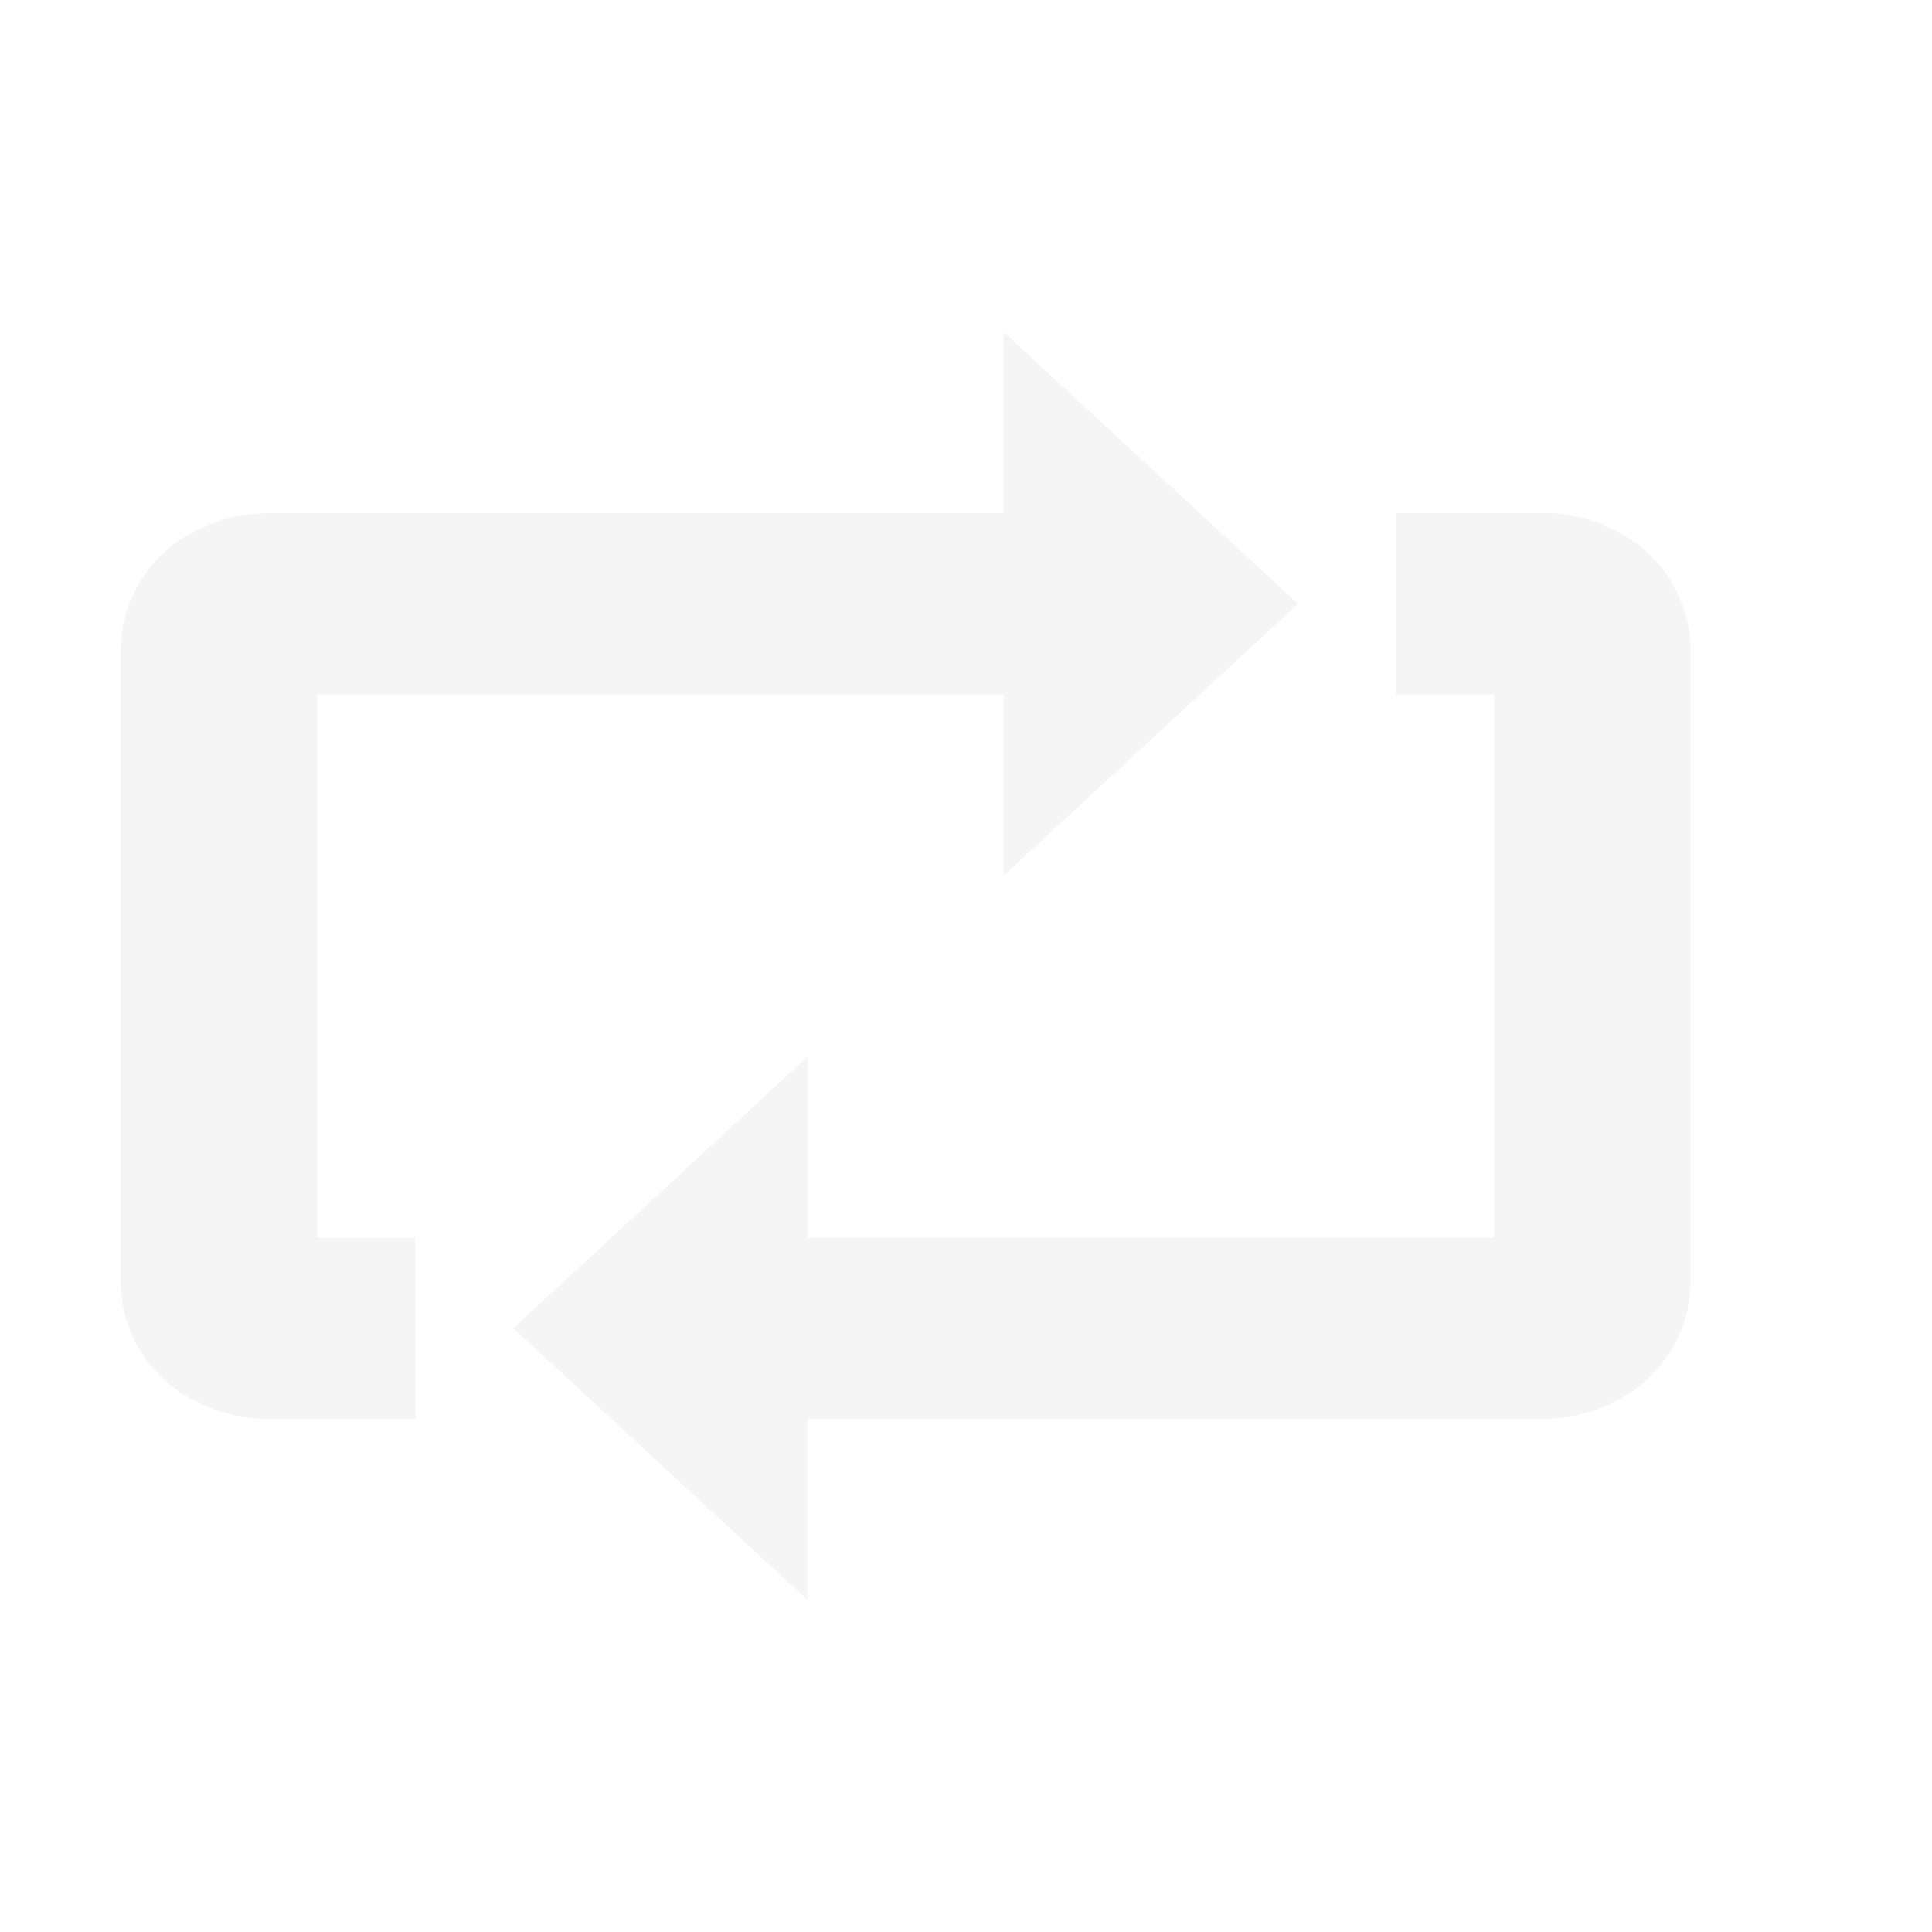
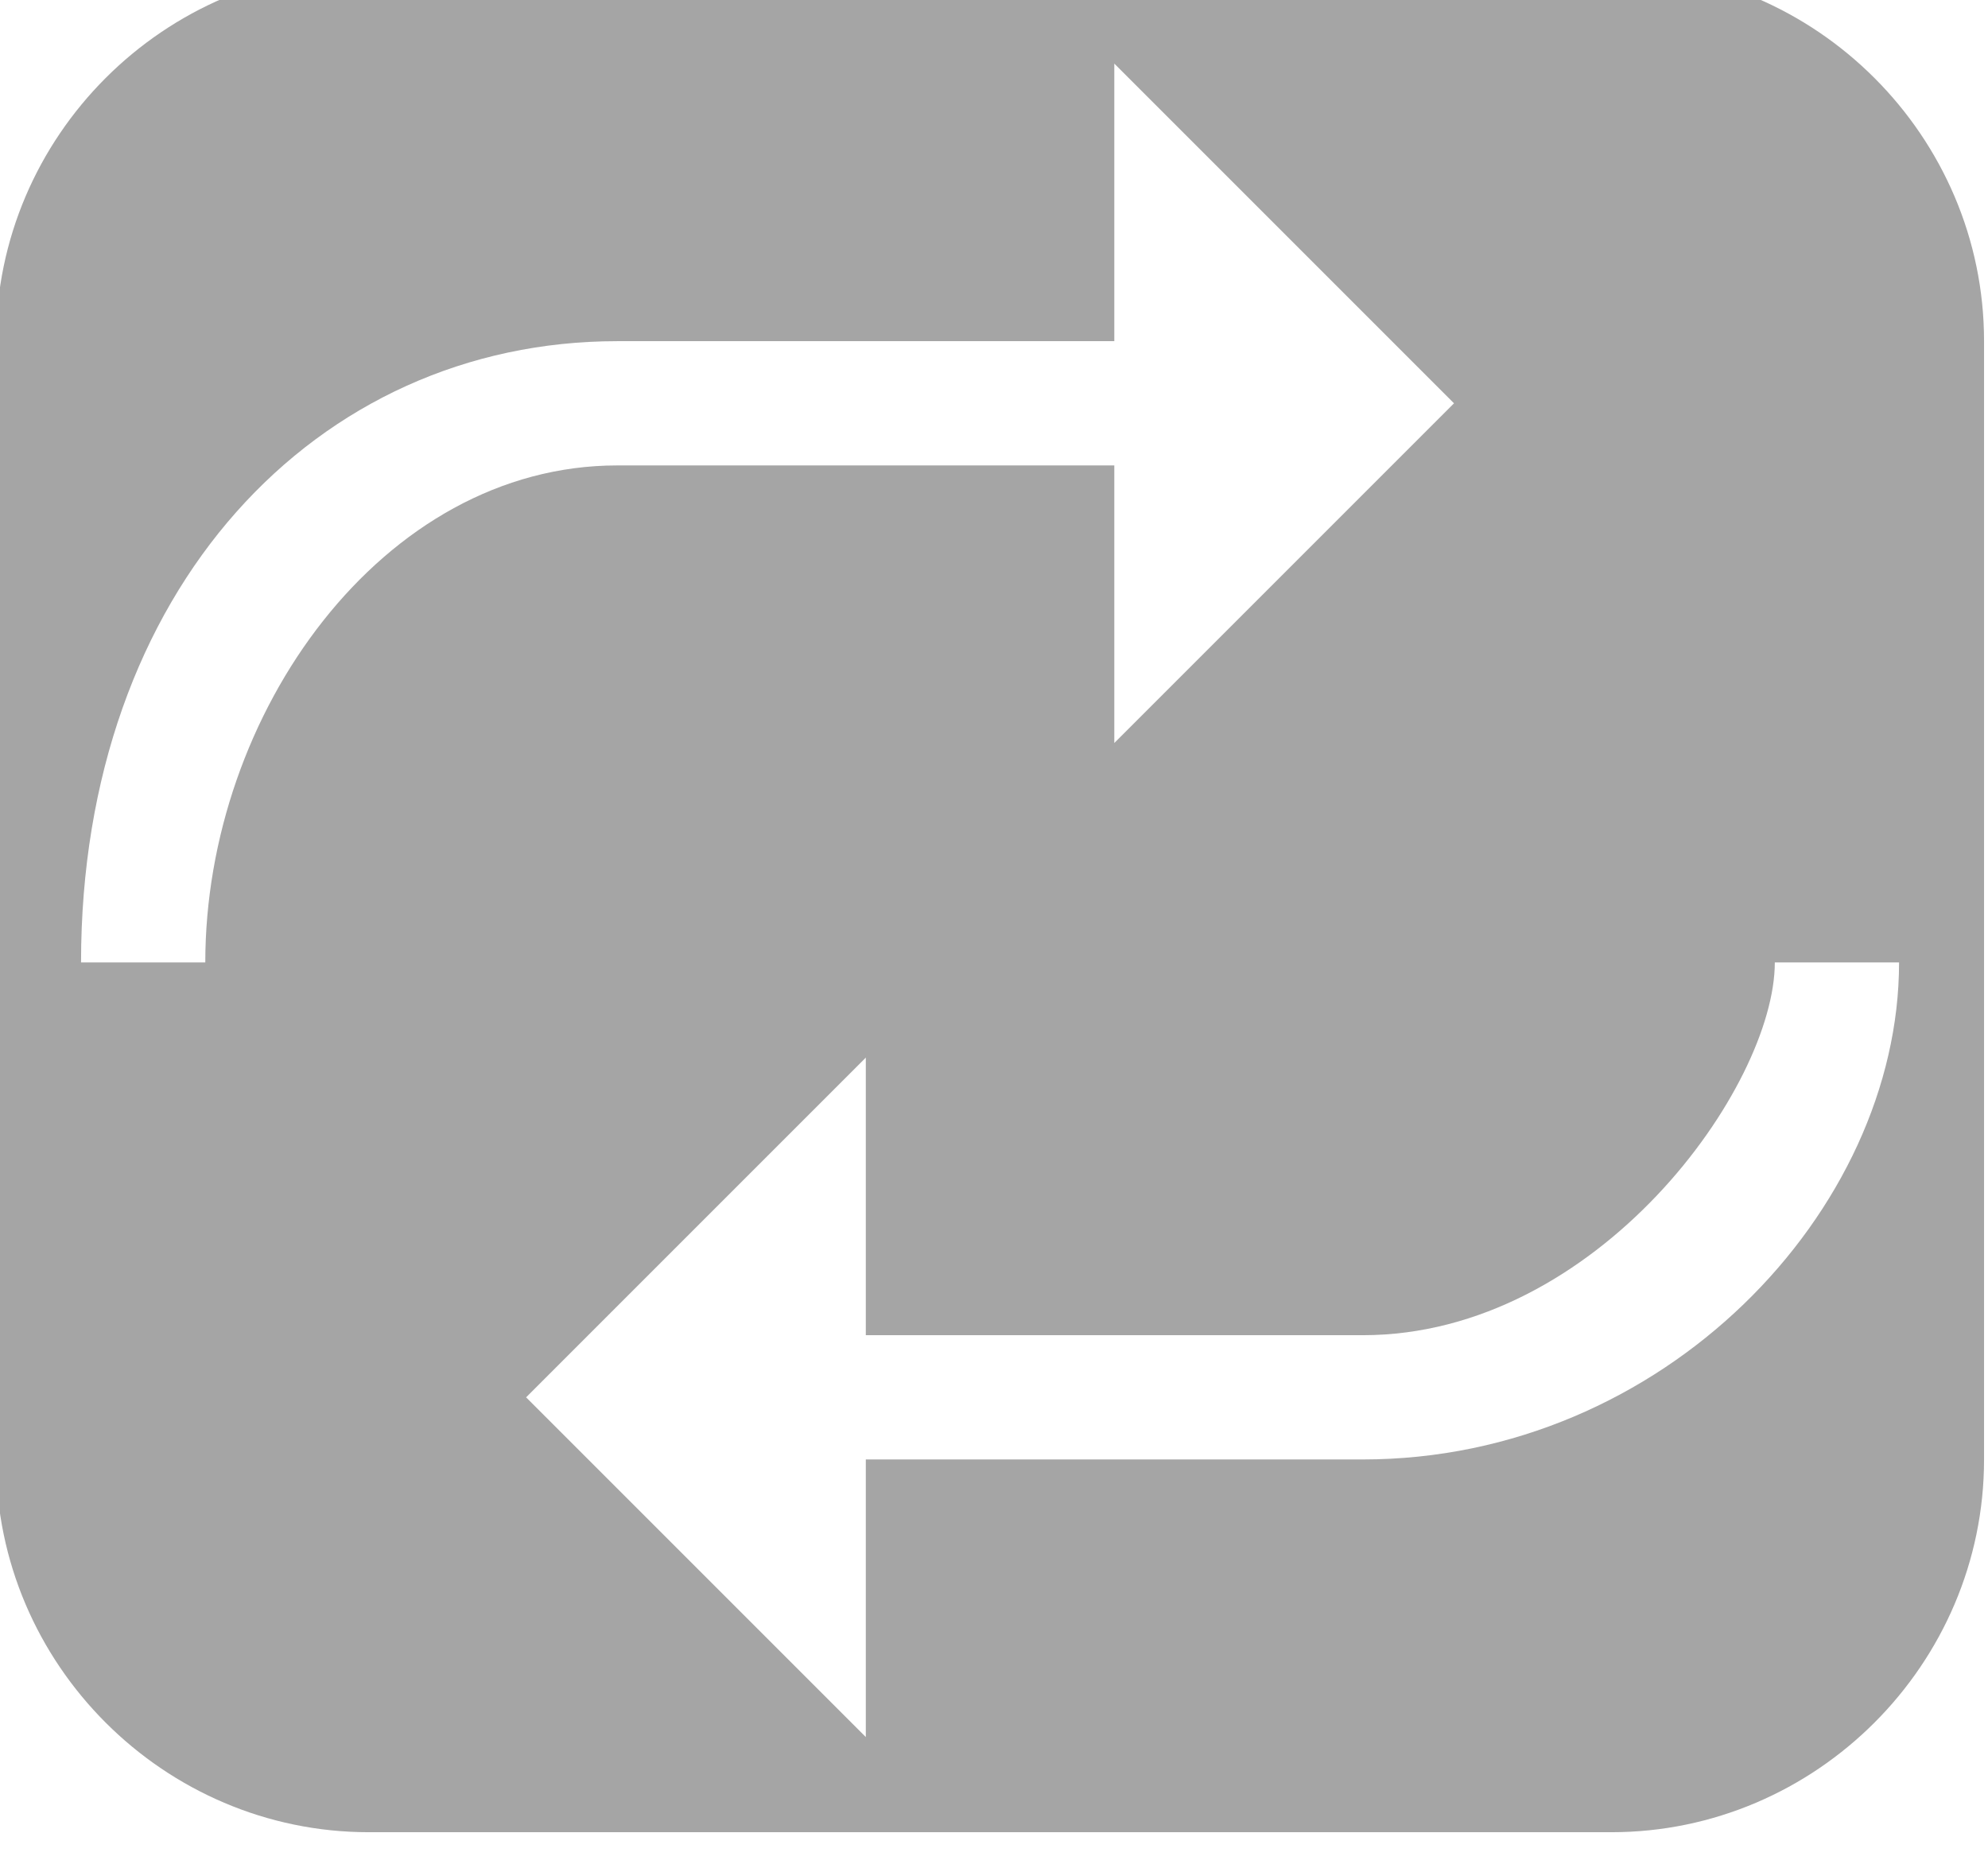
- <svg xmlns="http://www.w3.org/2000/svg" version="1.1" id="Layer_1" x="0px" y="0px" width="16px" height="16px" viewBox="0 0 16 16" enable-background="new 0 0 16 16" xml:space="preserve">
-   <path fill="#F5F5F5" d="M8.312,2.75v1.5H2.219c-0.302,0-0.628,0.111-0.864,0.328C1.12,4.796,1,5.096,1,5.376v5.25  c0,0.279,0.12,0.58,0.356,0.797s0.561,0.328,0.864,0.328h1.219v-1.5H2.626v-4.5h5.687v1.5l2.437-2.25l-2.437-2.25V2.75z   M11.562,4.25v1.5h0.812v4.5H6.688v-1.5L4.25,11l2.437,2.25v-1.5h6.093c0.302,0,0.628-0.111,0.864-0.328S14,10.904,14,10.624v-5.25  c0-0.279-0.12-0.58-0.356-0.797c-0.236-0.218-0.561-0.329-0.864-0.329h-1.219V4.25z" />
+ <svg xmlns="http://www.w3.org/2000/svg" width="16pt" height="15pt" viewBox="0 0 16 15" version="1.1" id="svg997">
+   <defs id="defs1001" />
+   <g id="surface1" transform="translate(-0.03177966,-0.2542373)">
+     <path style="fill:#A5A5A5;fill-opacity:1;fill-rule:nonzero;stroke:none" d="M 11,12 H 7 v 2.234 L 4.266,11.5 7,8.766 V 11 h 4 c 1.891,0 3.316,-2 3.316,-3 h 1 c 0,2 -1.895,4 -4.316,4 M 1.684,8 h -1 C 0.684,5 2.578,3 5,3 H 9 V 0.766 L 11.734,3.5 9,6.234 V 4 H 5 C 3.109,4 1.684,6 1.684,8 M 13,0 H 3 C 1.352,0 0,1.352 0,3 v 9 c 0,1.648 1.352,3 3,3 h 10 c 1.648,0 3,-1.352 3,-3 V 3 C 16,1.352 14.648,0 13,0" id="path994" />
+   </g>
</svg>
